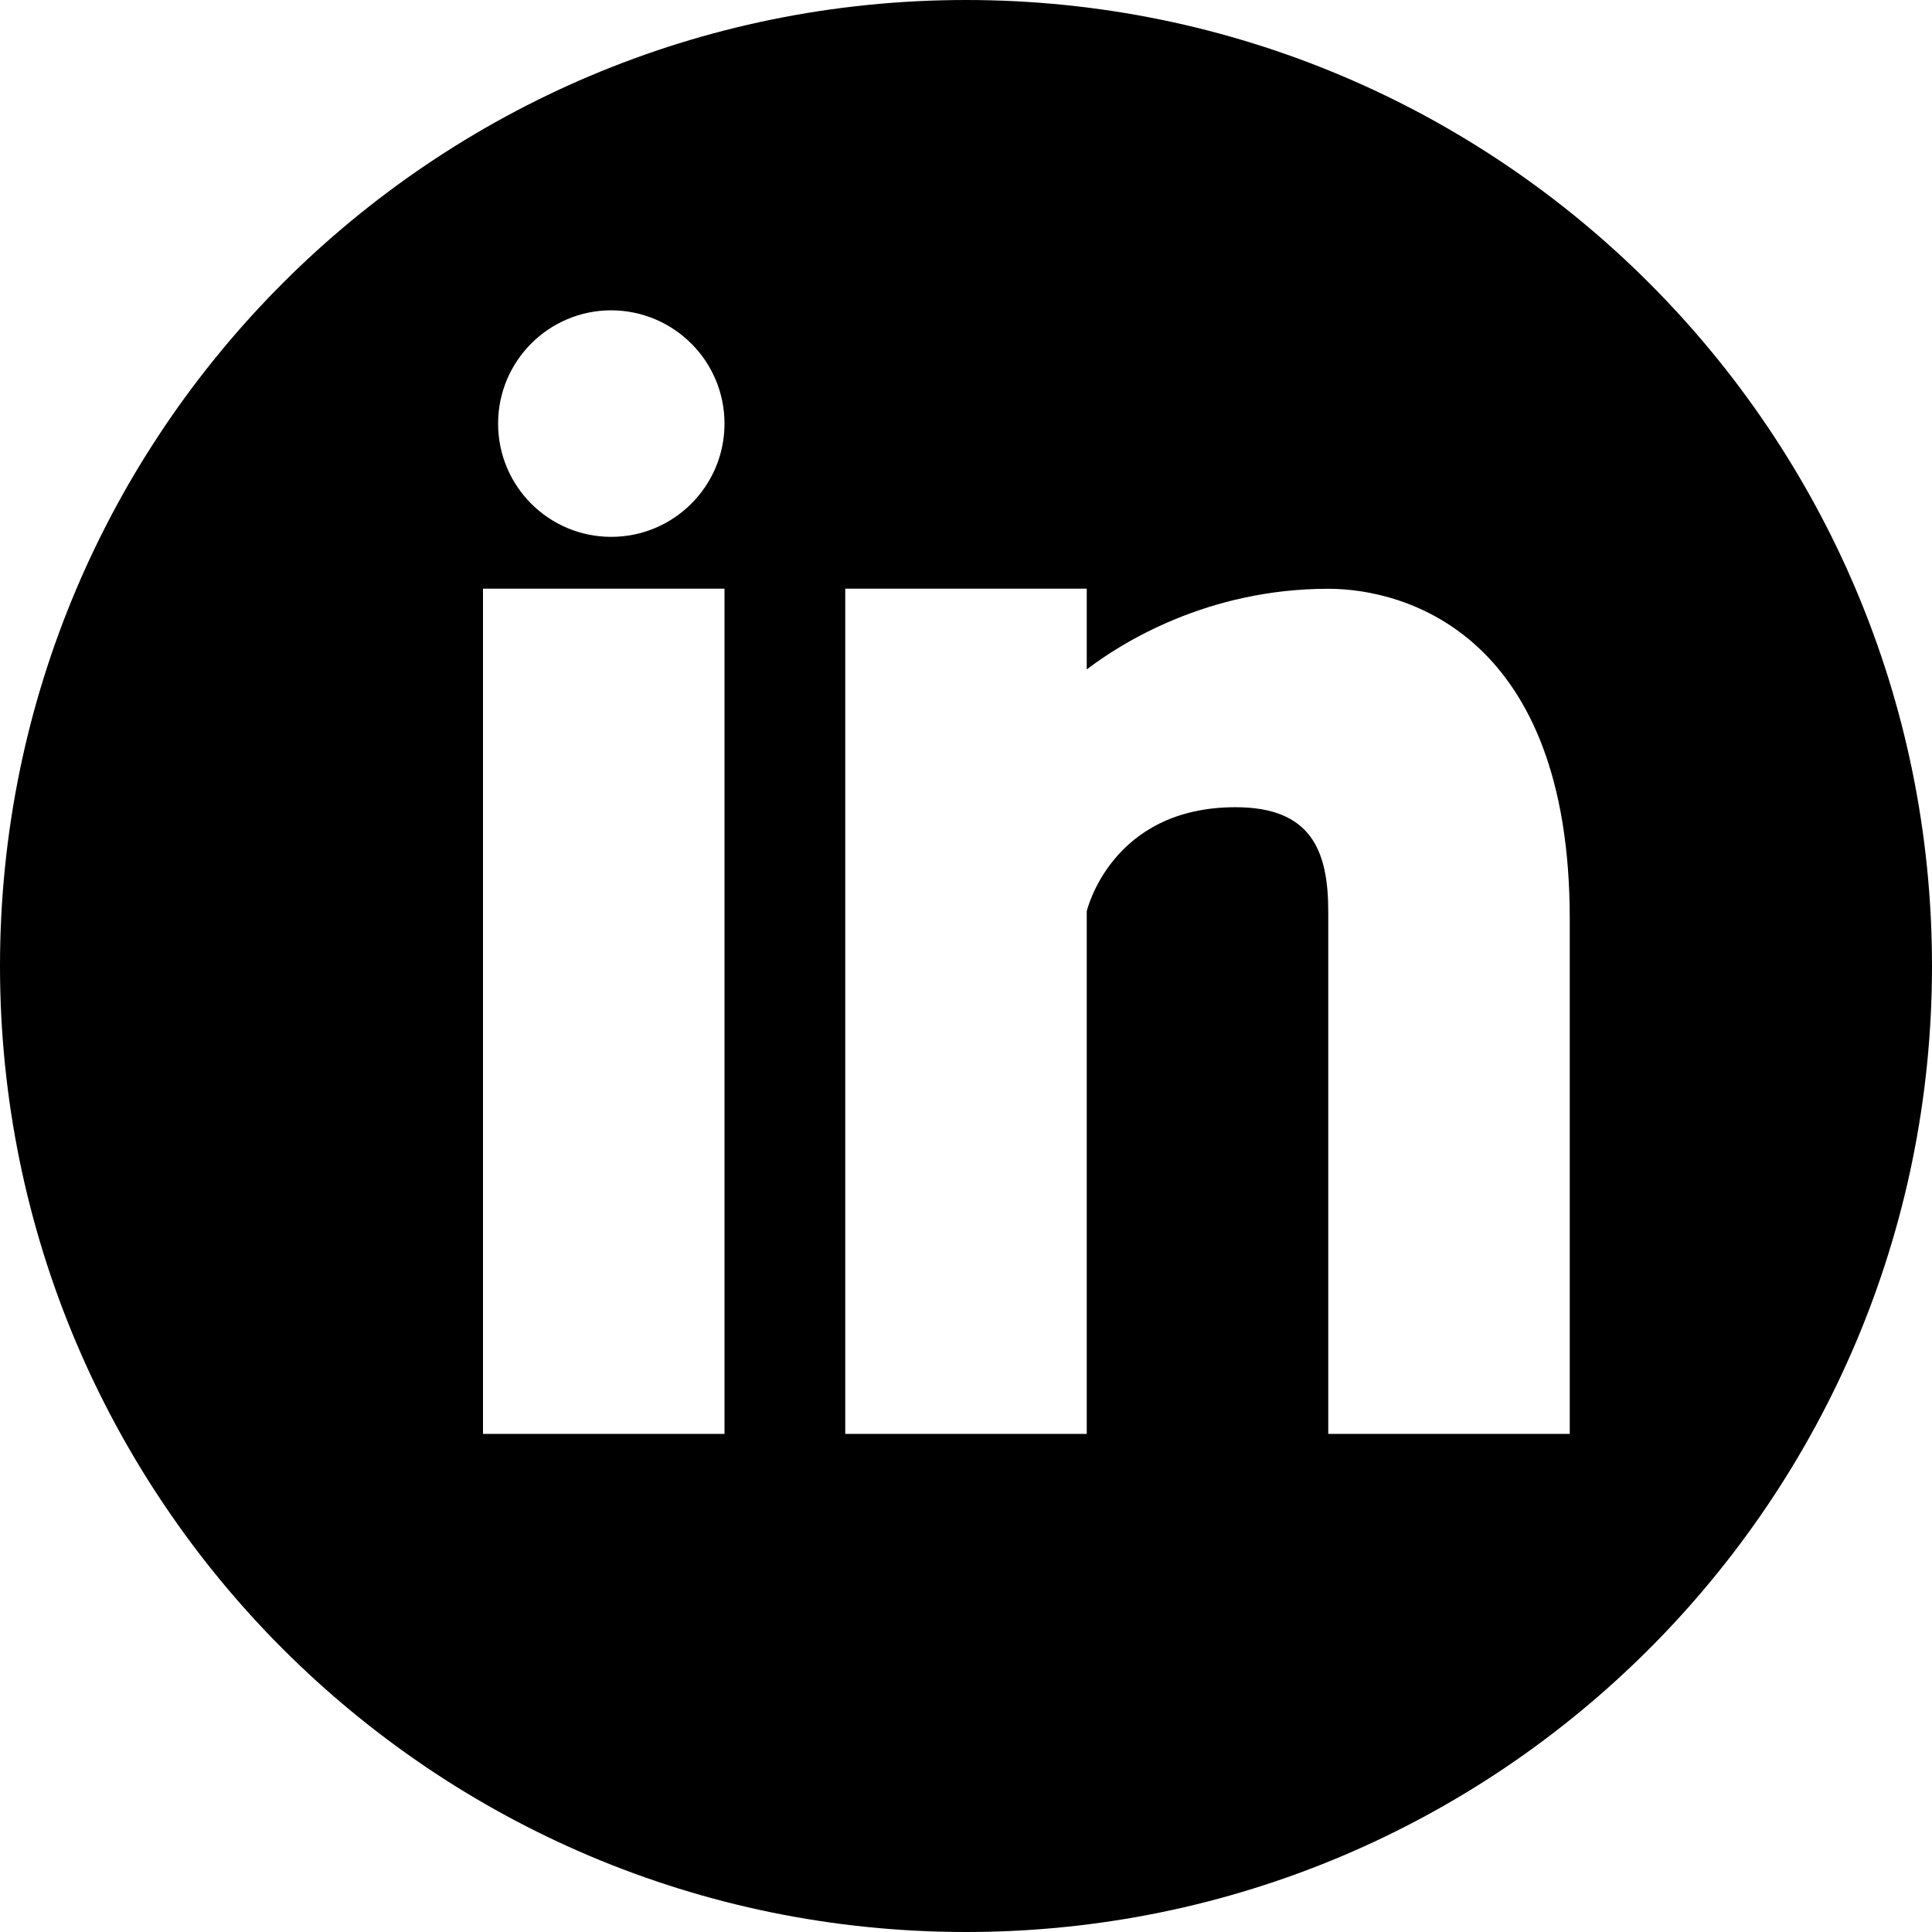
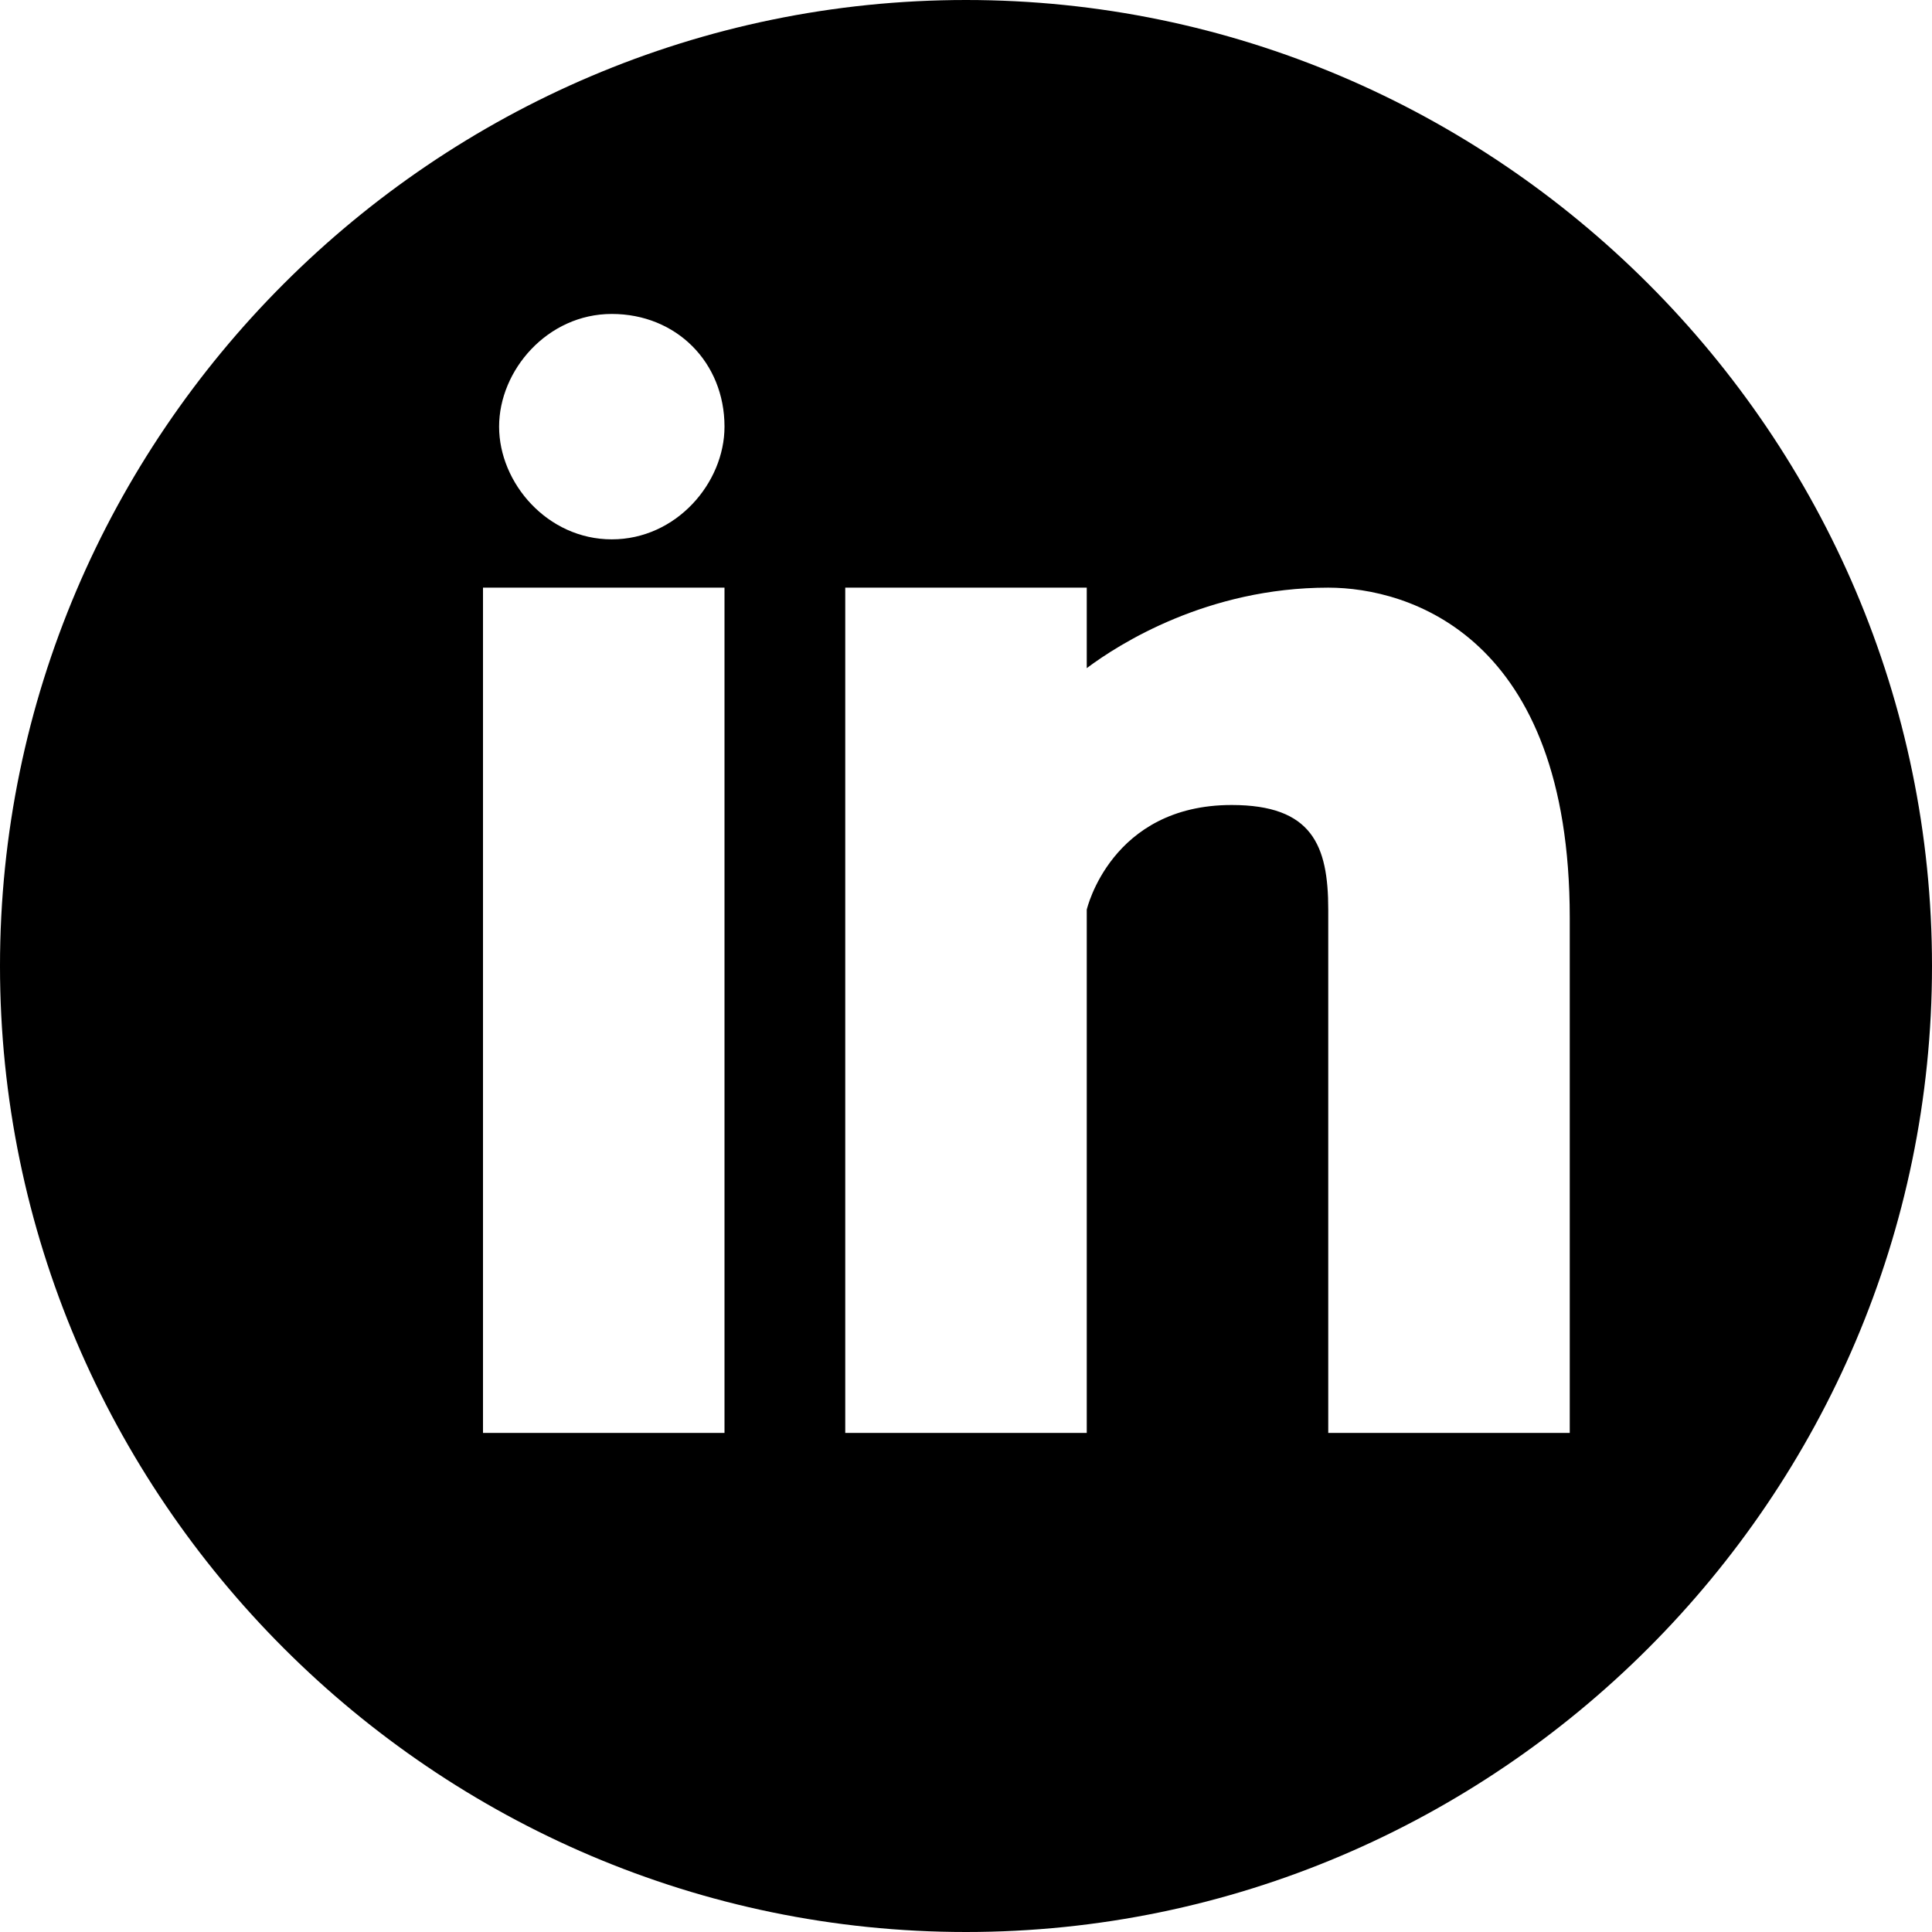
- <svg xmlns="http://www.w3.org/2000/svg" version="1.1" id="Capa_1" x="0px" y="0px" viewBox="0 0 486.392 486.392" style="enable-background:new 0 0 486.392 486.392;" xml:space="preserve">
+ <svg xmlns="http://www.w3.org/2000/svg" version="1.1" id="Capa_1" x="0px" y="0px" viewBox="0 0 24 24" style="enable-background:new 0 0 24 24;" xml:space="preserve">
  <g>
    <g>
      <g>
-         <path d="M243.196,0C108.891,0,0,108.891,0,243.196s108.891,243.196,243.196,243.196     s243.196-108.891,243.196-243.196C486.392,108.861,377.501,0,243.196,0z M182.397,360.994h-60.799V148.197h60.799V360.994z      M153.882,135.156c-15.747,0-28.484-12.768-28.484-28.515s12.768-28.515,28.484-28.515c15.747,0.03,28.515,12.798,28.515,28.515     C182.397,122.388,169.629,135.156,153.882,135.156z M395.193,360.994h-60.799V229.425c0-15.413-4.408-26.204-23.347-26.204     c-31.403,0-37.452,26.204-37.452,26.204v131.569h-60.799V148.197h60.799v20.337c8.694-6.657,30.399-20.307,60.799-20.307     c19.699,0,60.799,11.795,60.799,83.051V360.994z" />
+         <path d="M12,0C5.4,0,0,5.4,0,12s5.4,12,12,12s12-5.4,12-12C24,5.4,18.6,0,12,0z M9,17.8H6V7.3h3V17.8z M7.6,6.7     C6.8,6.7,6.2,6,6.2,5.3s0.6-1.4,1.4-1.4C8.4,3.9,9,4.5,9,5.3C9,6,8.4,6.7,7.6,6.7z M19.5,17.8h-3v-6.5c0-0.8-0.2-1.3-1.2-1.3     c-1.5,0-1.8,1.3-1.8,1.3v6.5h-3V7.3h3v1c0.4-0.3,1.5-1,3-1c1,0,3,0.6,3,4.1L19.5,17.8L19.5,17.8z" />
      </g>
    </g>
-     <g>
- 	</g>
-     <g>
- 	</g>
-     <g>
- 	</g>
-     <g>
- 	</g>
-     <g>
- 	</g>
-     <g>
- 	</g>
-     <g>
- 	</g>
-     <g>
- 	</g>
-     <g>
- 	</g>
-     <g>
- 	</g>
-     <g>
- 	</g>
-     <g>
- 	</g>
-     <g>
- 	</g>
-     <g>
- 	</g>
-     <g>
- 	</g>
  </g>
-   <g>
- </g>
-   <g>
- </g>
-   <g>
- </g>
-   <g>
- </g>
-   <g>
- </g>
-   <g>
- </g>
-   <g>
- </g>
-   <g>
- </g>
-   <g>
- </g>
-   <g>
- </g>
-   <g>
- </g>
-   <g>
- </g>
-   <g>
- </g>
-   <g>
- </g>
-   <g>
- </g>
</svg>
